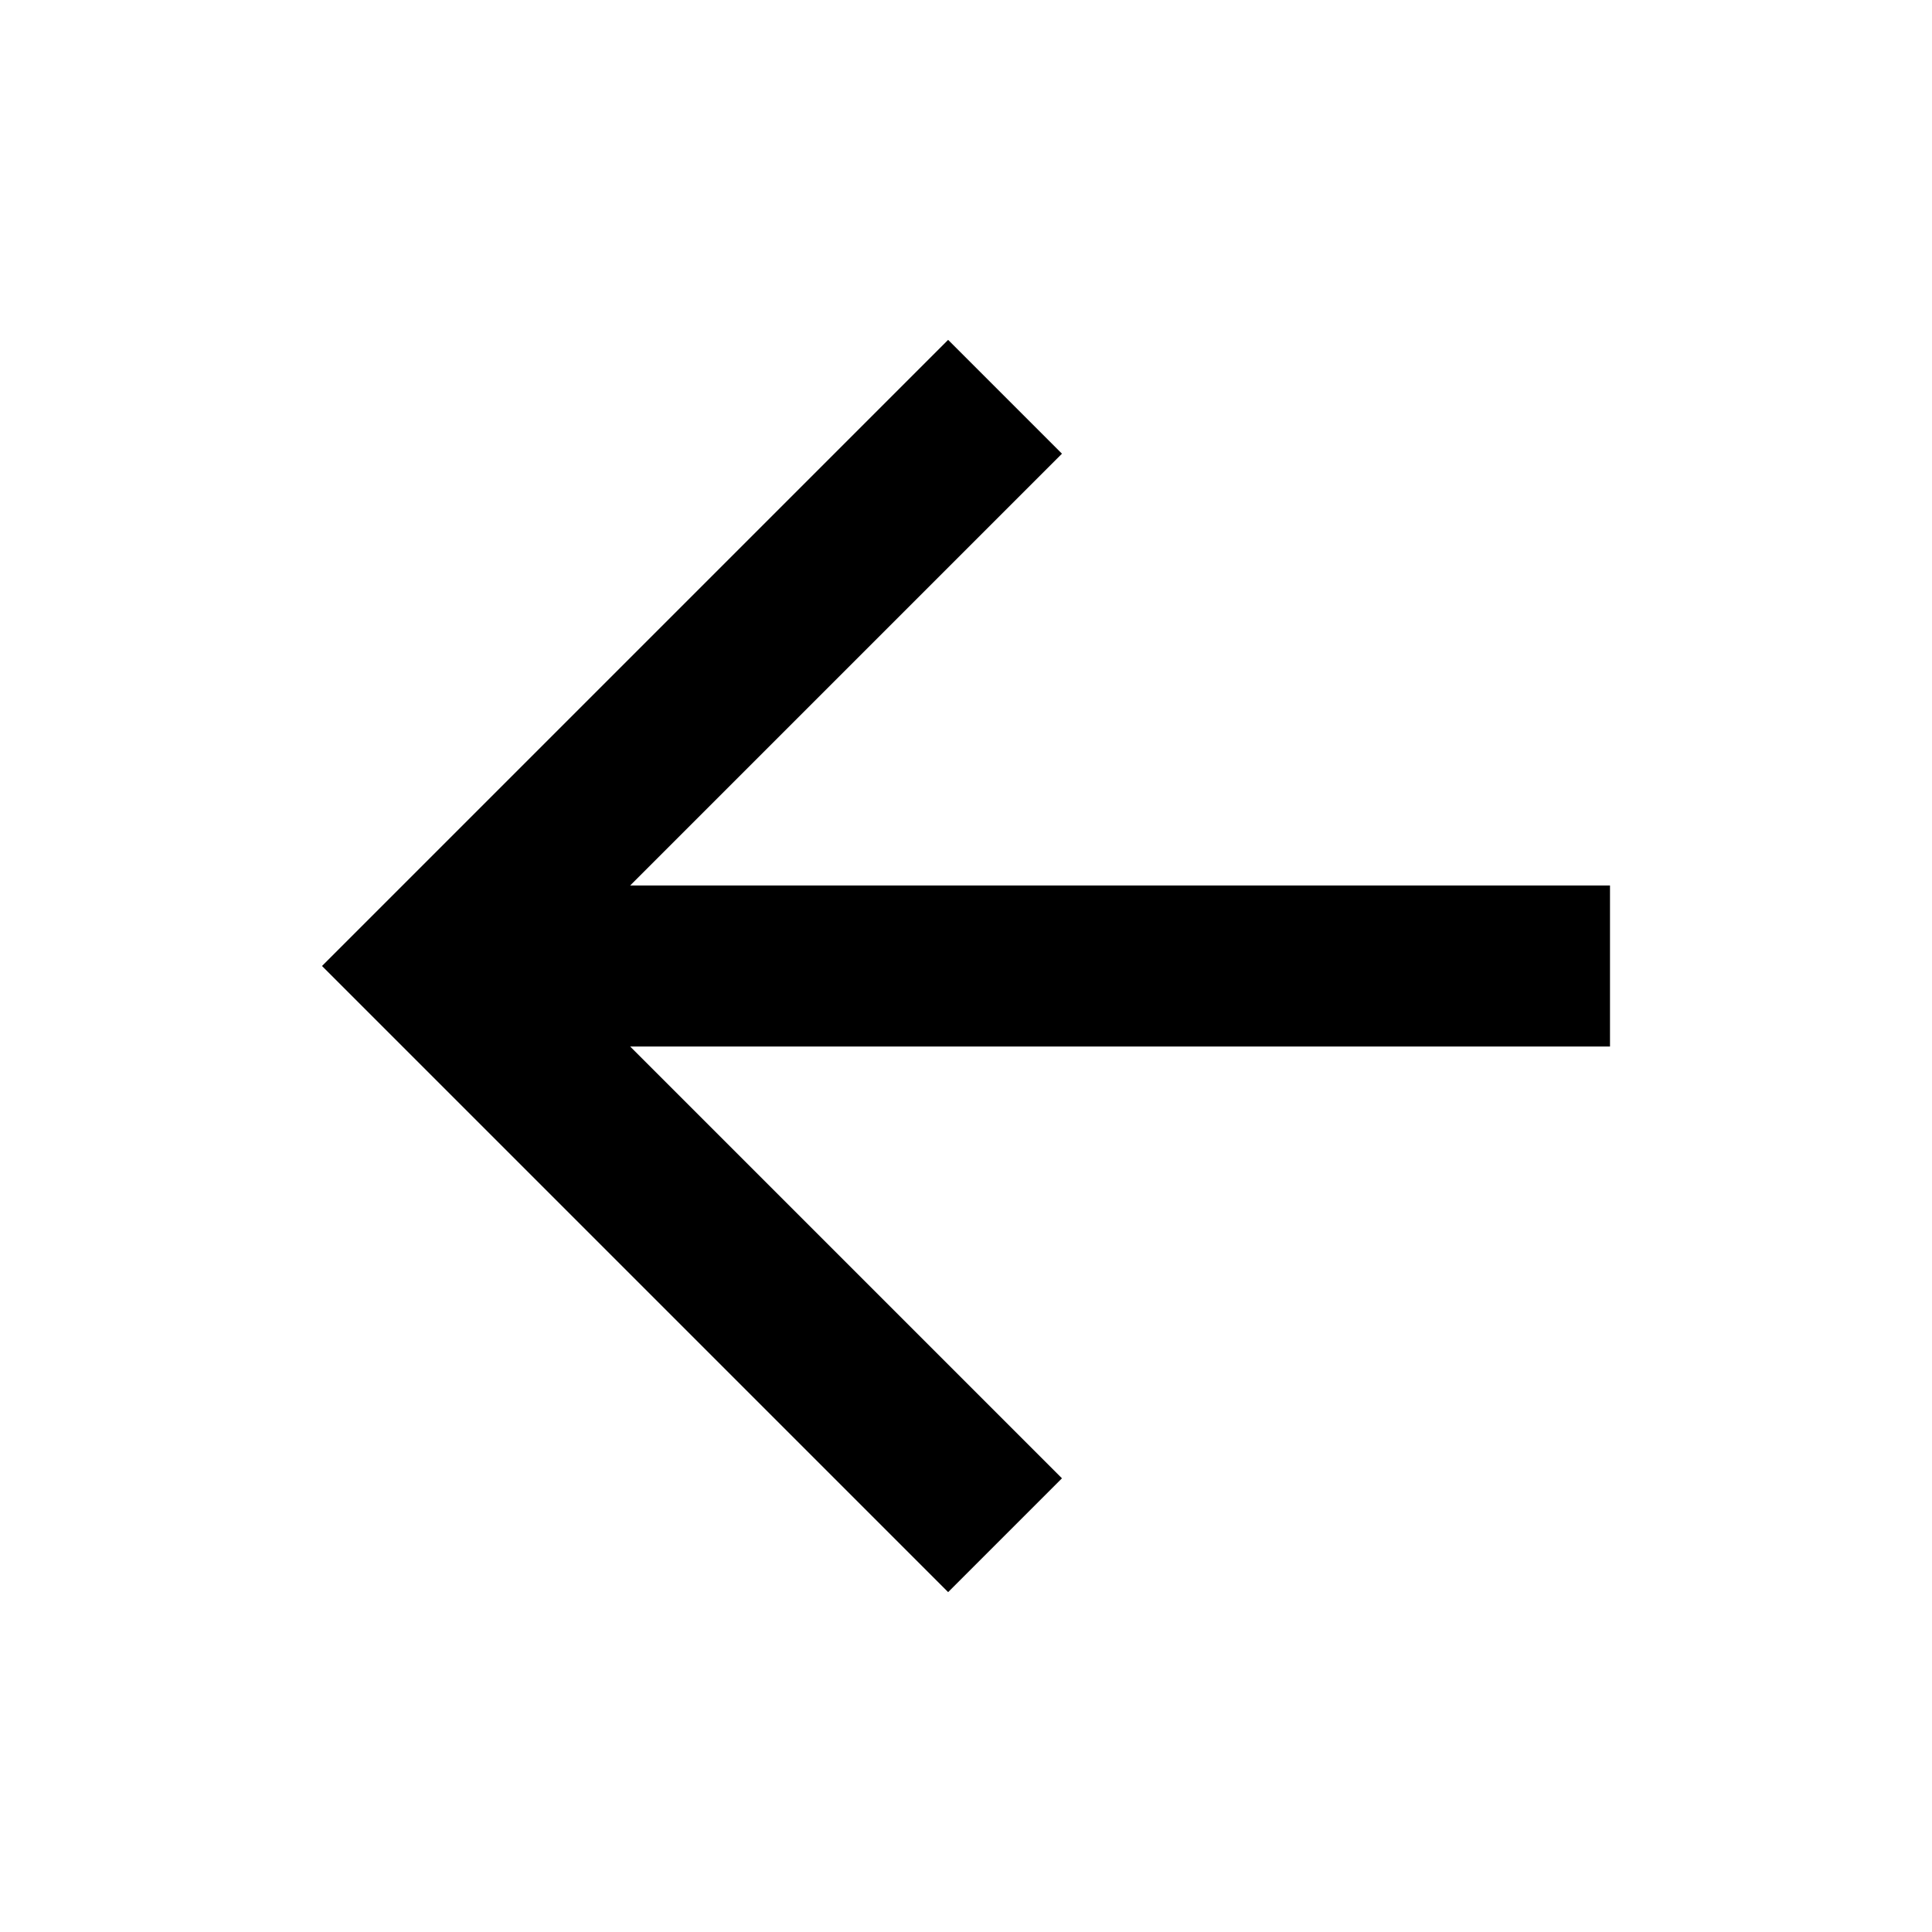
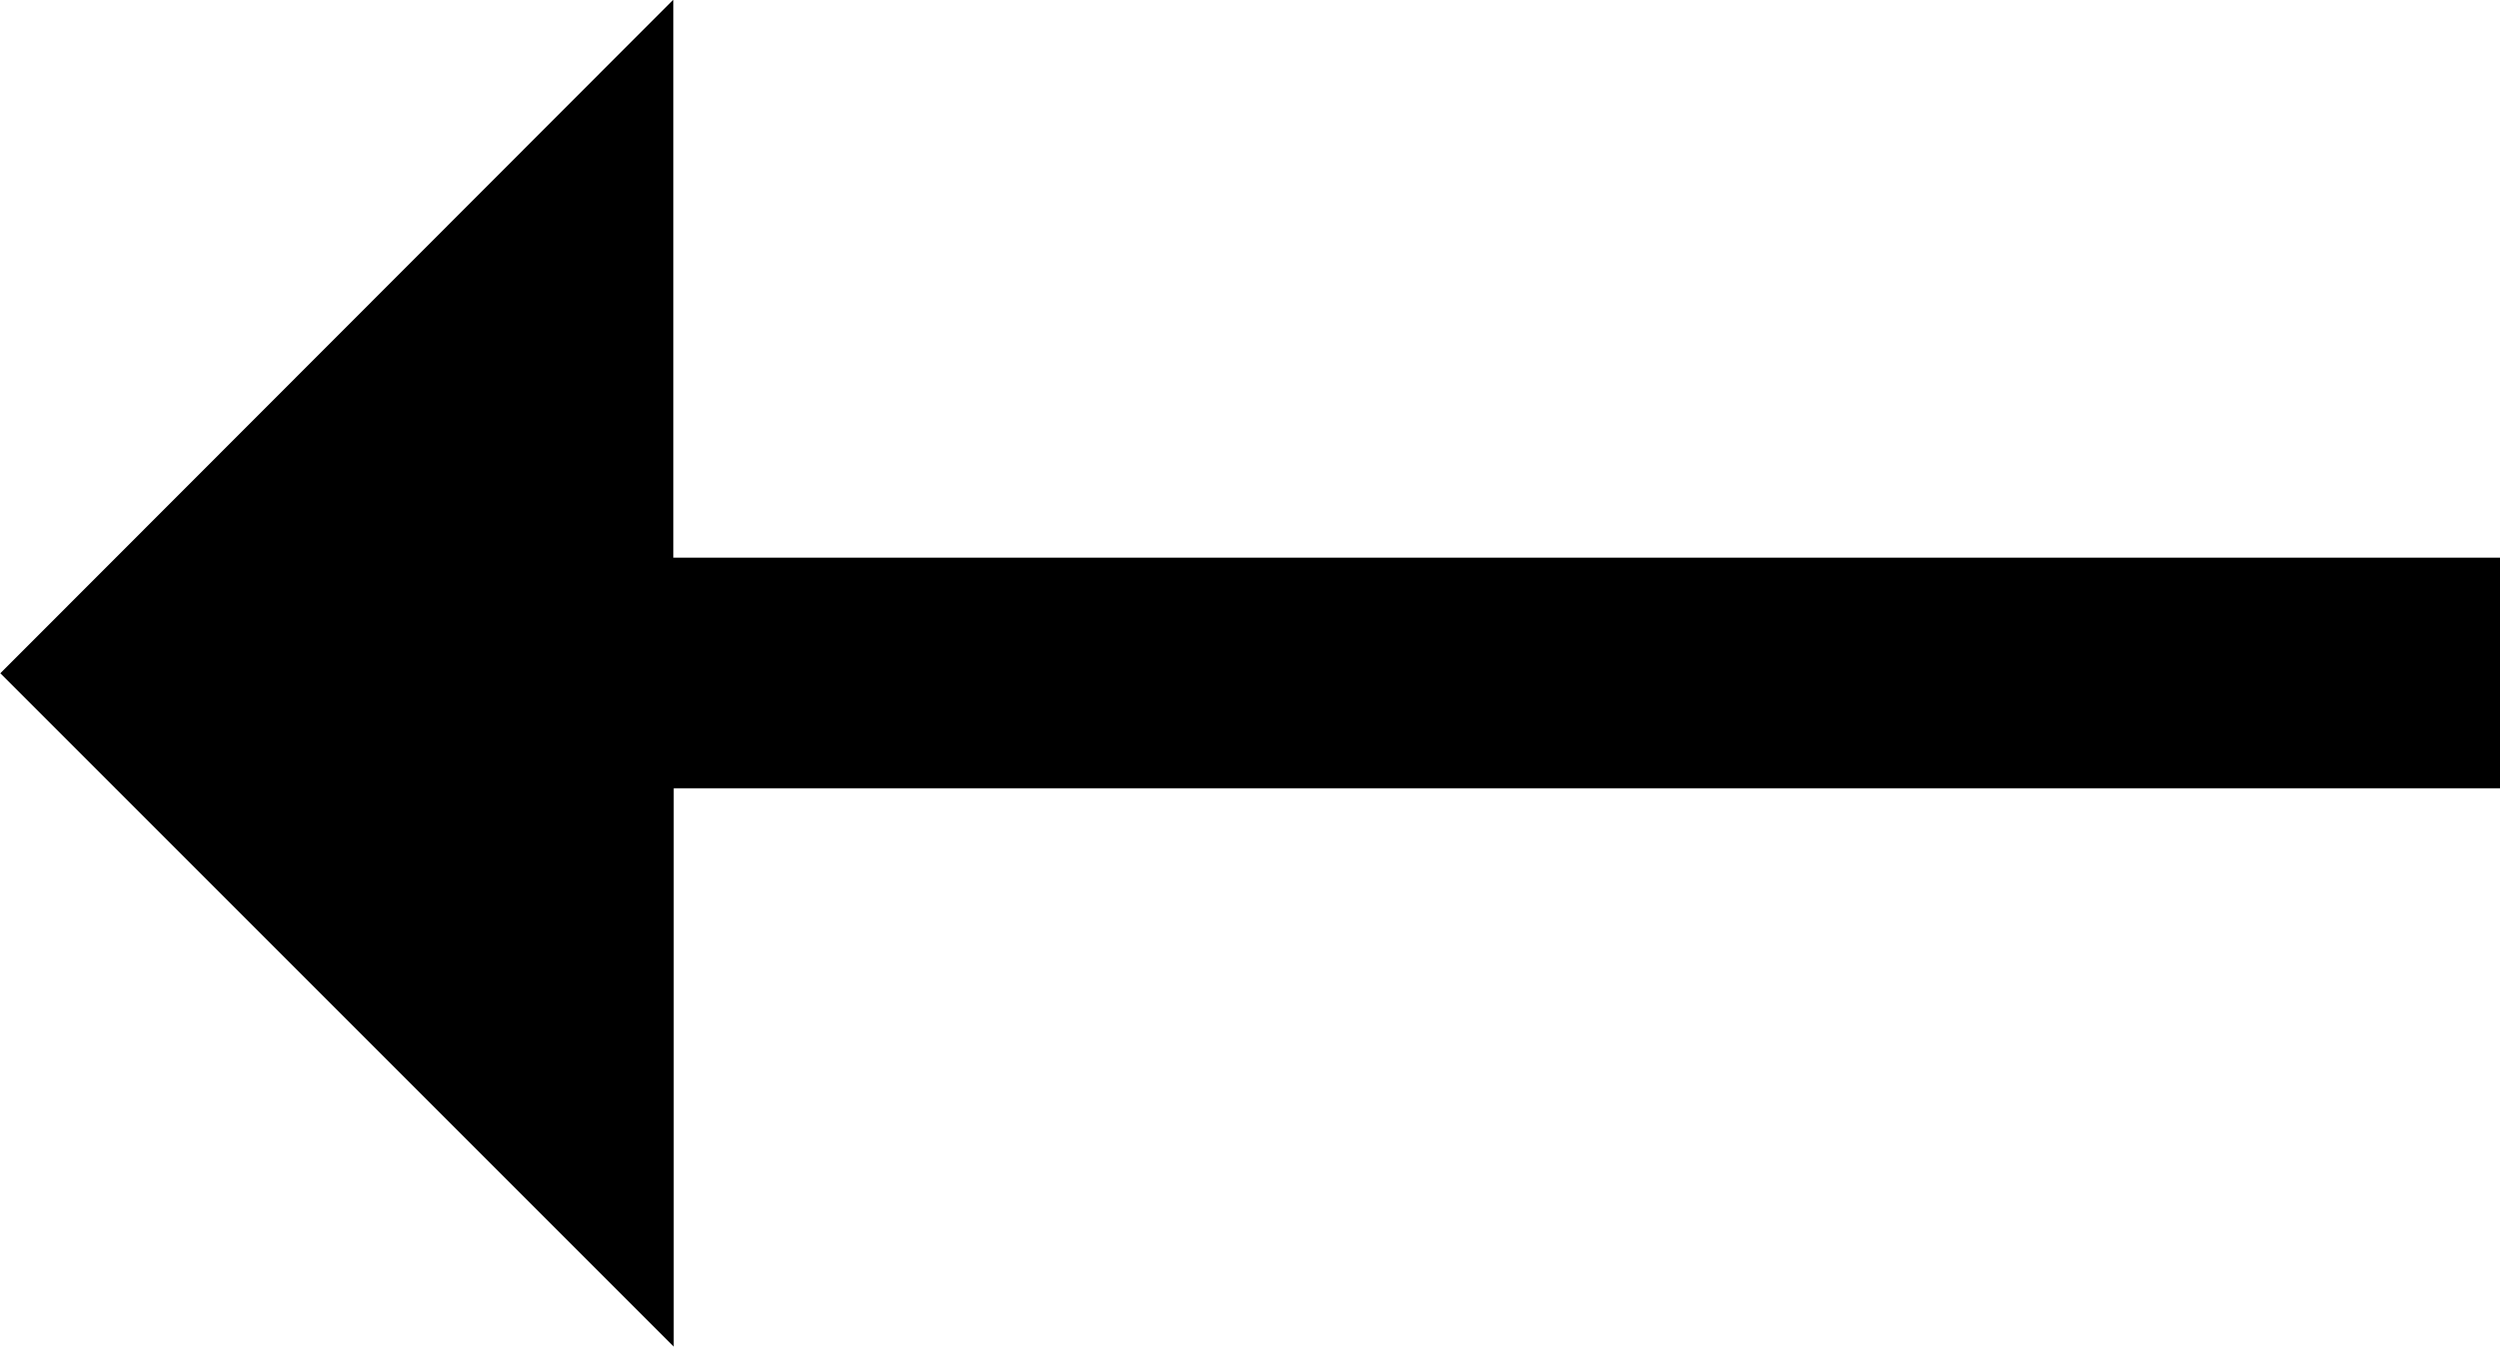
- <svg xmlns="http://www.w3.org/2000/svg" viewBox="0 0 24 24" width="24" height="24">
-   <path fill="none" d="M0 0h24v24H0z" />
-   <path d="M7.828 11H20v2H7.828l5.364 5.364-1.414 1.414L4 12l7.778-7.778 1.414 1.414z" />
+ <svg xmlns="http://www.w3.org/2000/svg" width="29.762" height="16.031" viewBox="0 0 29.762 16.031">
+   <g id="icon-arrow-tail-right" transform="translate(29.762 16.031) rotate(180)">
+     <path id="Path_59" data-name="Path 59" d="M34.1-13.73l-8.016-8.016V-15.1H4.342v2.746H26.088v6.643Z" transform="translate(-4.342 21.746)" />
+   </g>
</svg>
